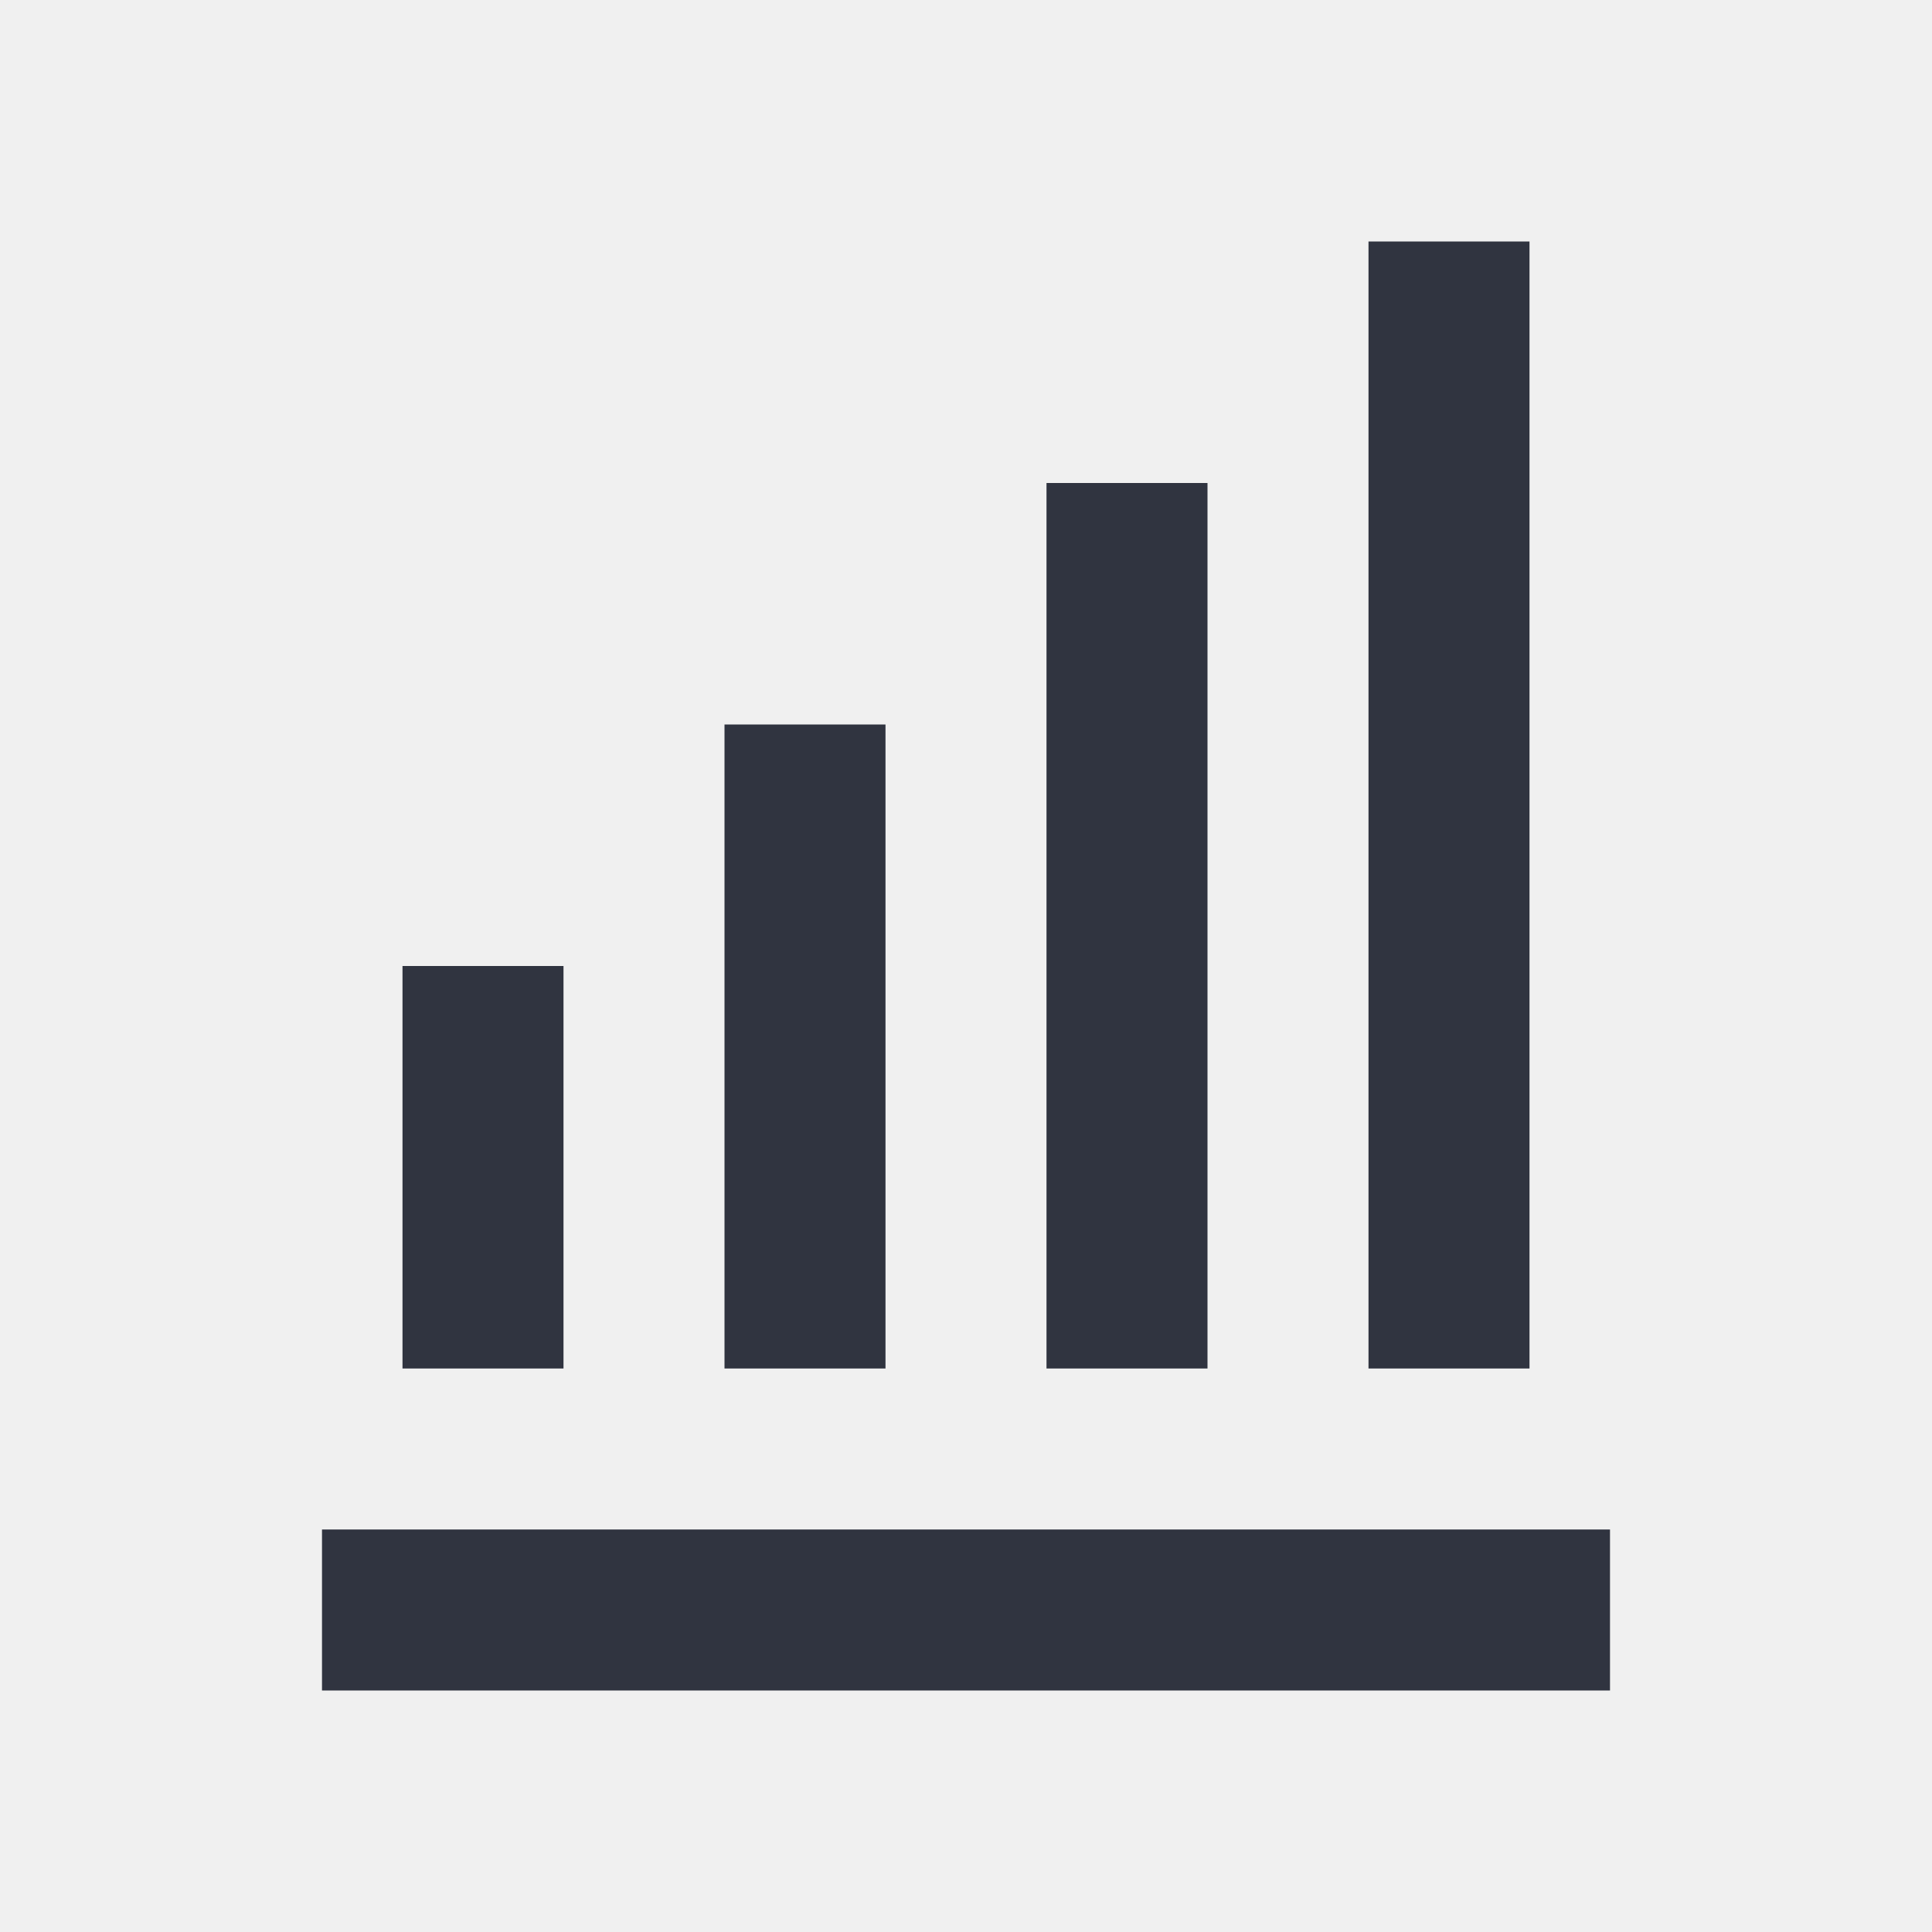
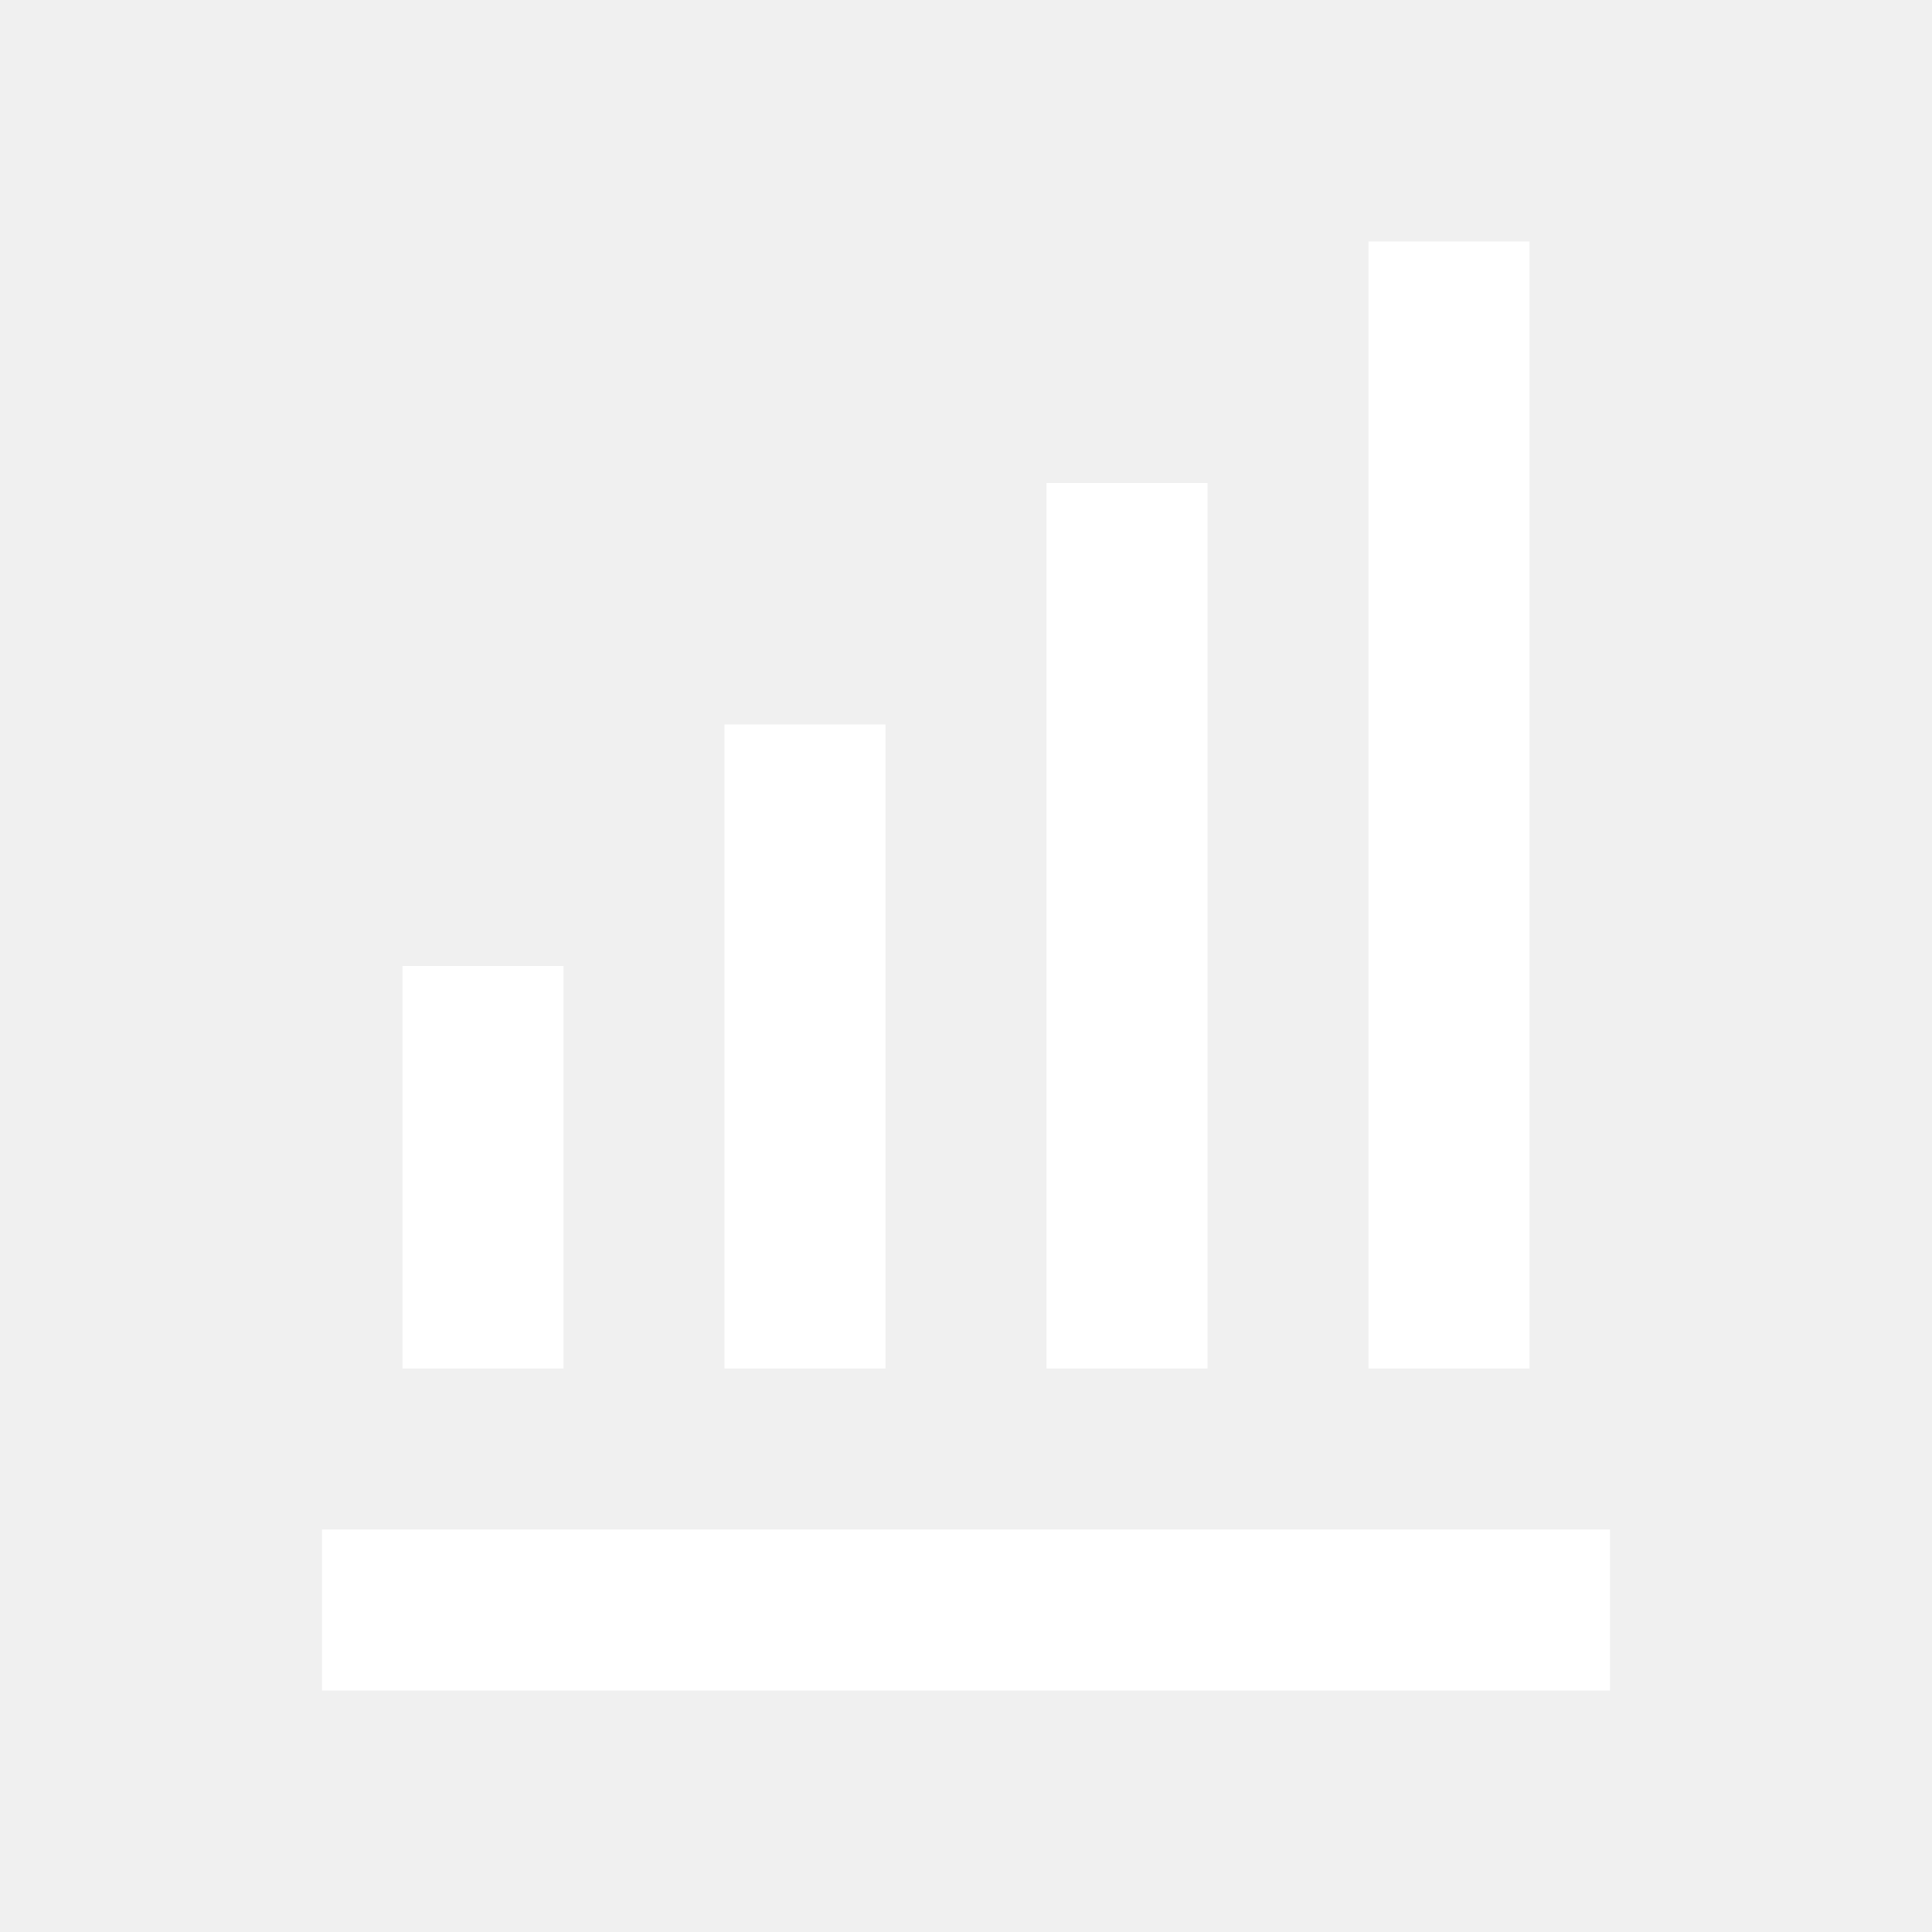
- <svg xmlns="http://www.w3.org/2000/svg" width="24" height="24" viewBox="0 0 24 24" style="fill:#303440;transform:;-ms-filter:">
+ <svg xmlns="http://www.w3.org/2000/svg" width="24" height="24" viewBox="0 0 24 24" style="fill:white;transform:;-ms-filter:">
  <path d="M13 6H15V17H13zM17 3H19V17H17zM9 9H11V17H9zM4 19H20V21H4zM5 12H7V17H5z" />
</svg>
